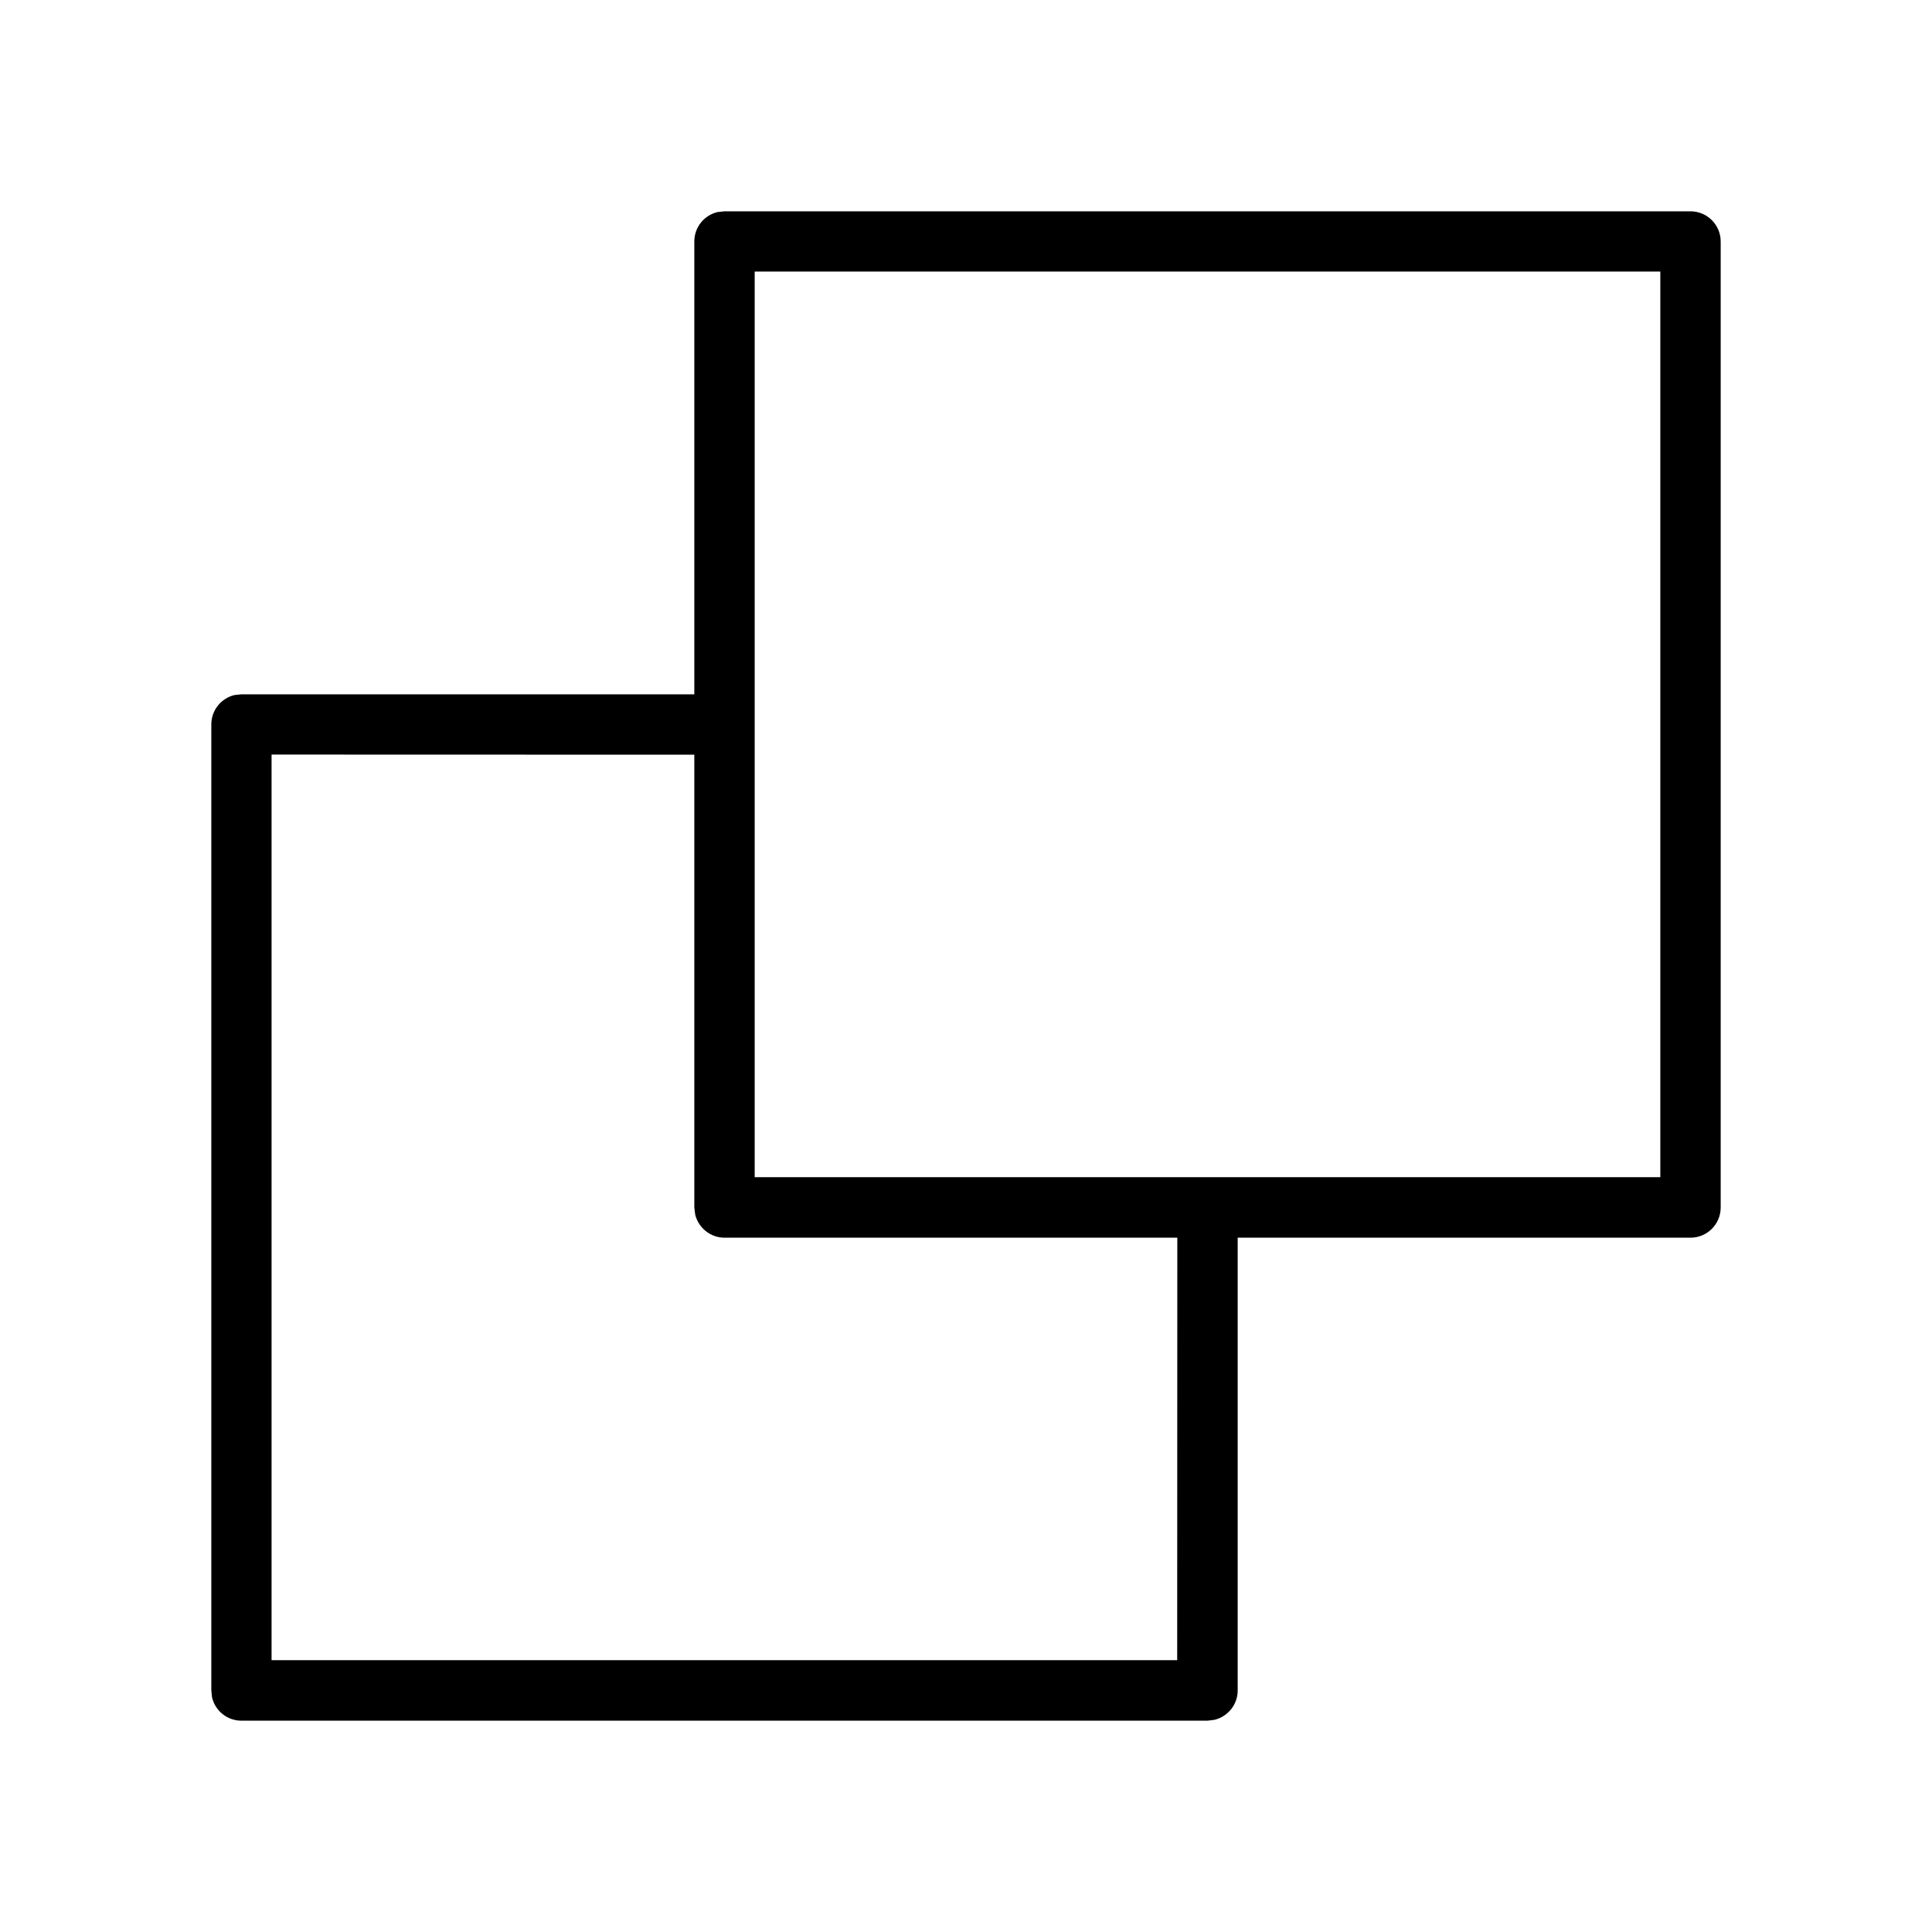
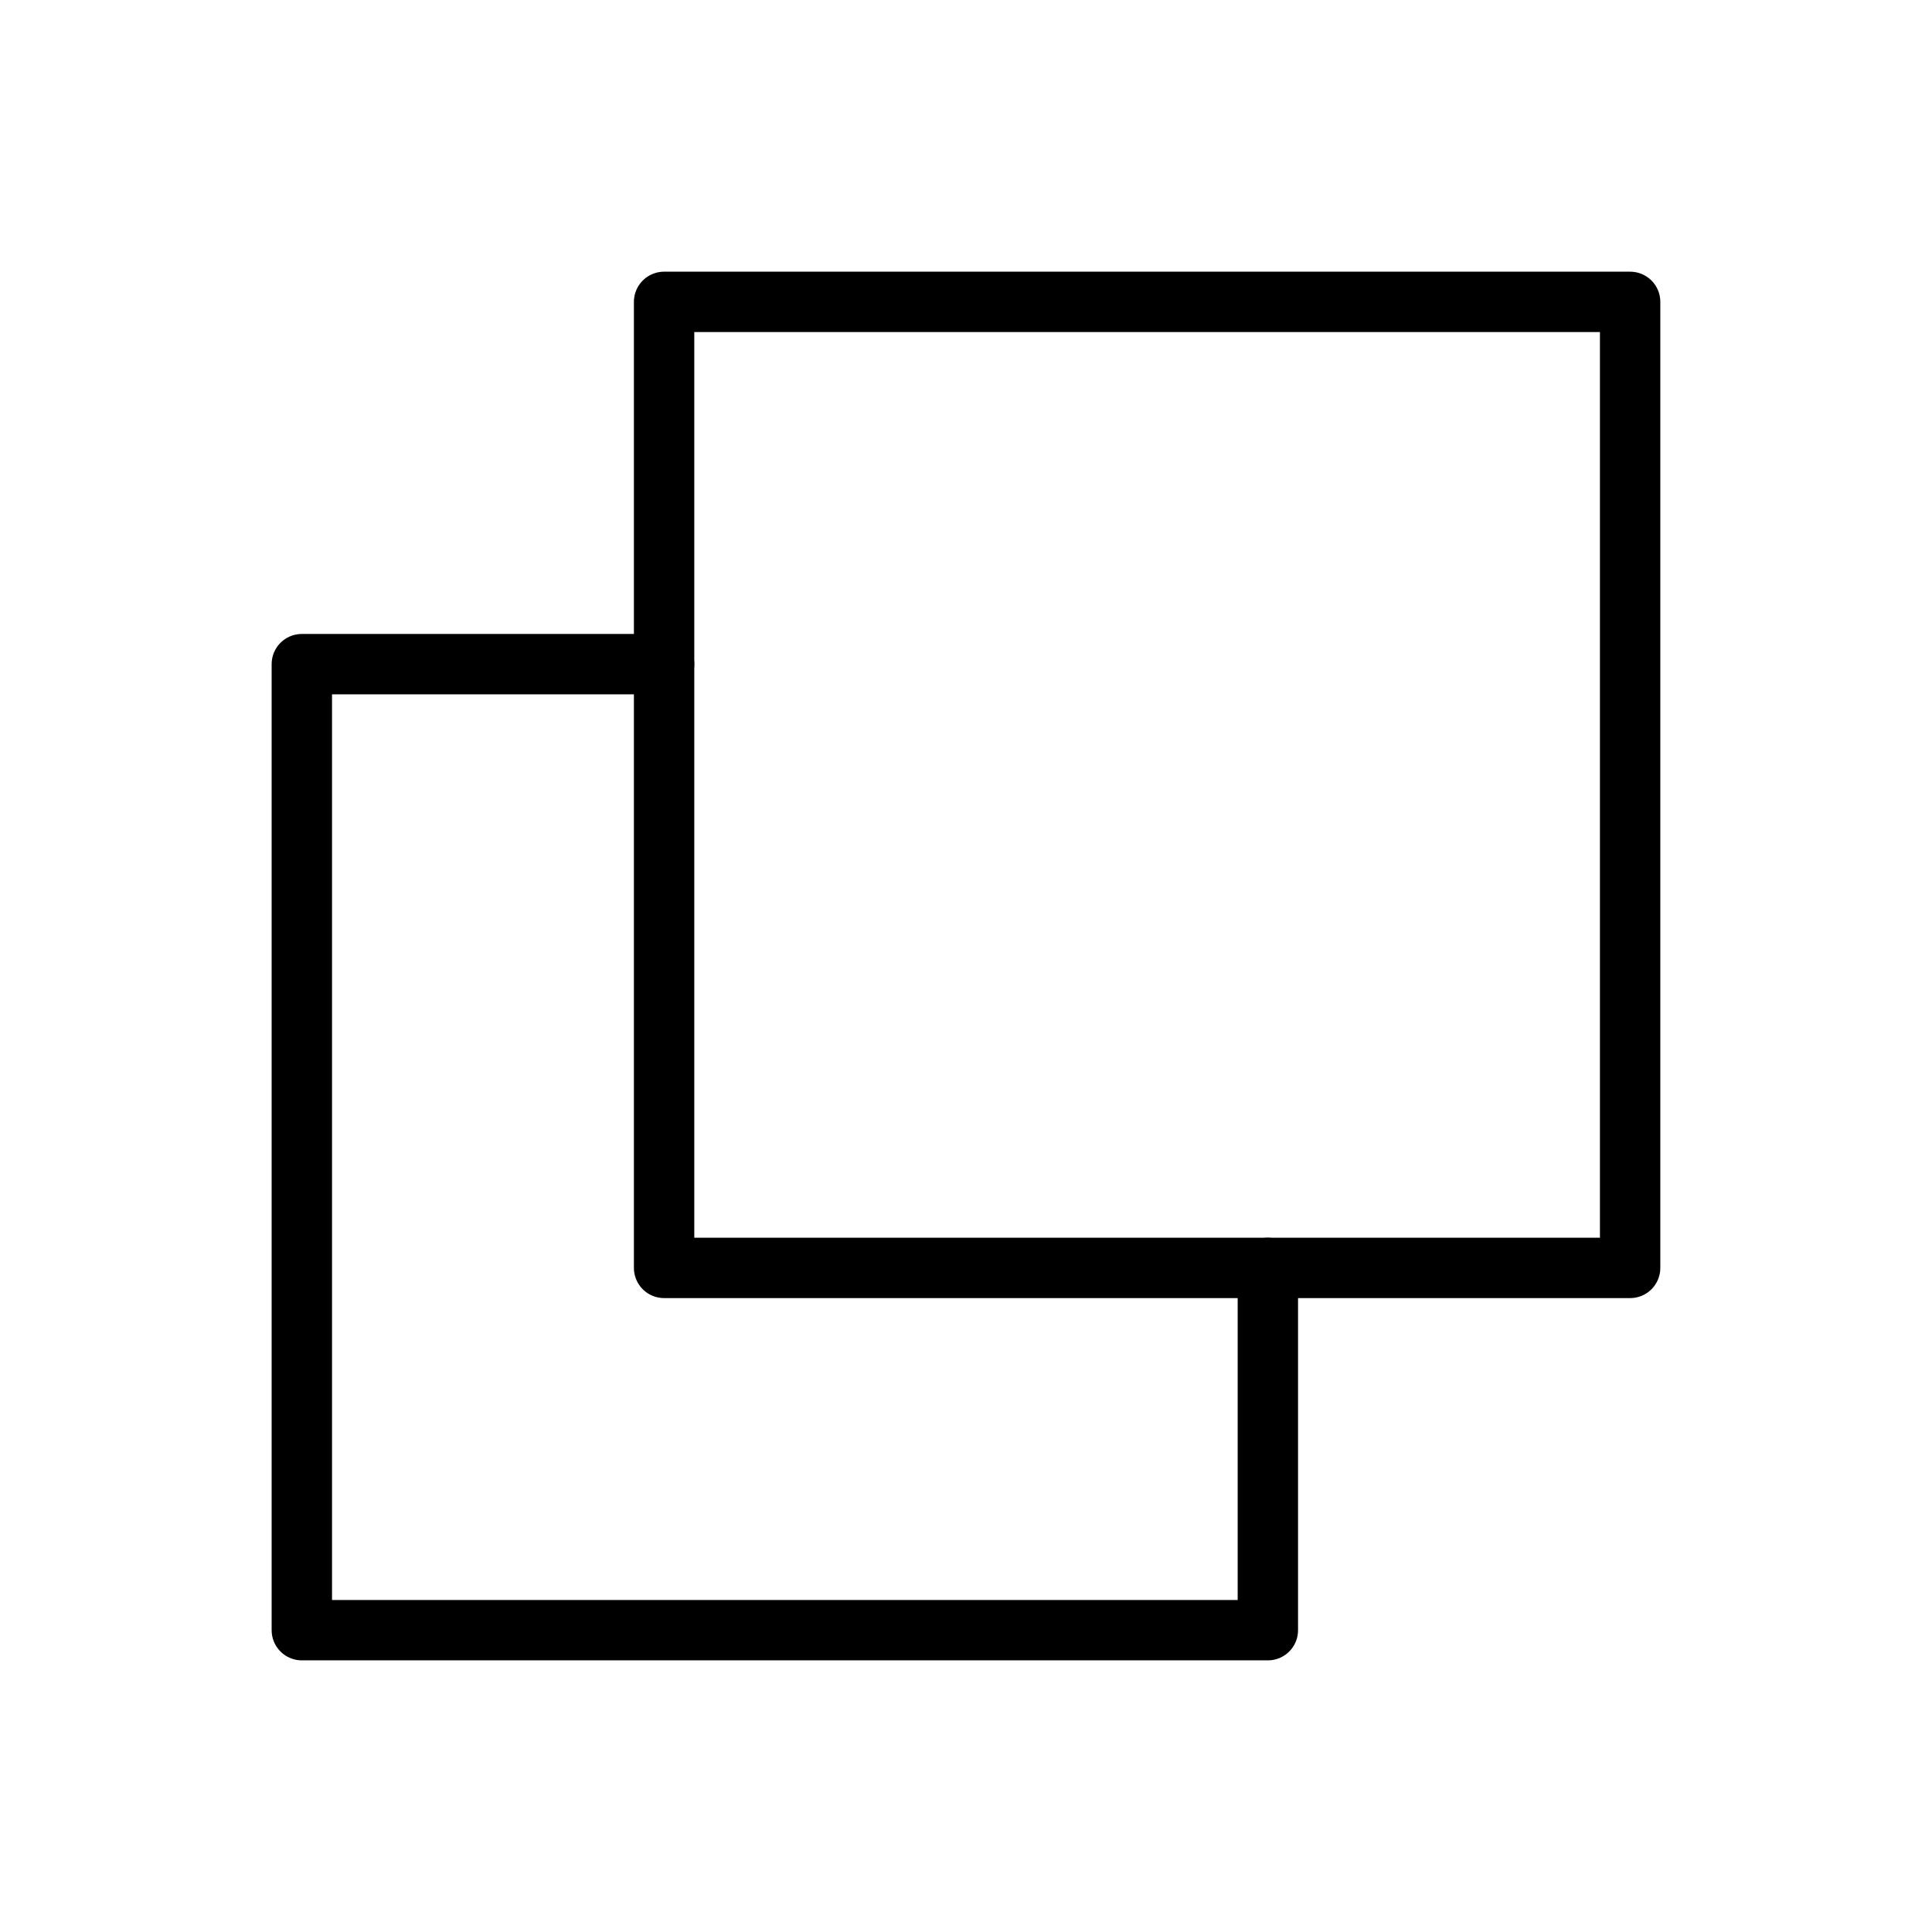
- <svg xmlns="http://www.w3.org/2000/svg" width="16" height="16" viewBox="0 0 16 16">
-   <g fill="none" fill-rule="evenodd">
-     <polygon points="0 16 15.999 16 15.999 .001 0 .001" />
-     <path fill="#000" fill-rule="nonzero" d="M14,1.75 C14.138,1.75 14.25,1.862 14.25,2 L14.25,2 L14.25,10 C14.25,10.138 14.138,10.25 14,10.25 L14,10.25 L10.25,10.25 L10.25,14 C10.25,14.118 10.167,14.217 10.057,14.243 L10,14.25 L2,14.25 C1.881,14.25 1.782,14.168 1.756,14.057 L1.75,14 L1.75,6 C1.75,5.881 1.832,5.782 1.942,5.756 L2,5.75 L5.75,5.75 L5.75,2 C5.75,1.881 5.832,1.782 5.943,1.756 L6,1.75 Z M2.249,6.249 L2.249,13.749 L9.749,13.749 L9.75,10.25 L6,10.25 C5.882,10.25 5.783,10.167 5.757,10.057 L5.75,10 L5.75,6.25 L2.249,6.249 Z M13.75,2.249 L6.25,2.249 L6.25,9.749 L13.75,9.749 L13.75,2.249 Z" />
-   </g>
+ <svg xmlns="http://www.w3.org/2000/svg" id="Layer_1" data-name="Layer 1" viewBox="0 0 255.993 255.993">
+   <rect width="255.993" height="255.993" fill="none" />
+   <polyline points="87.993 88 39.993 88 39.993 216 167.993 216 167.993 168" fill="none" stroke="#000" stroke-linecap="round" stroke-linejoin="round" stroke-width="8" />
+   <rect x="87.994" y="39.999" width="128" height="128" stroke-width="8" stroke="#000" stroke-linecap="round" stroke-linejoin="round" fill="none" />
</svg>
